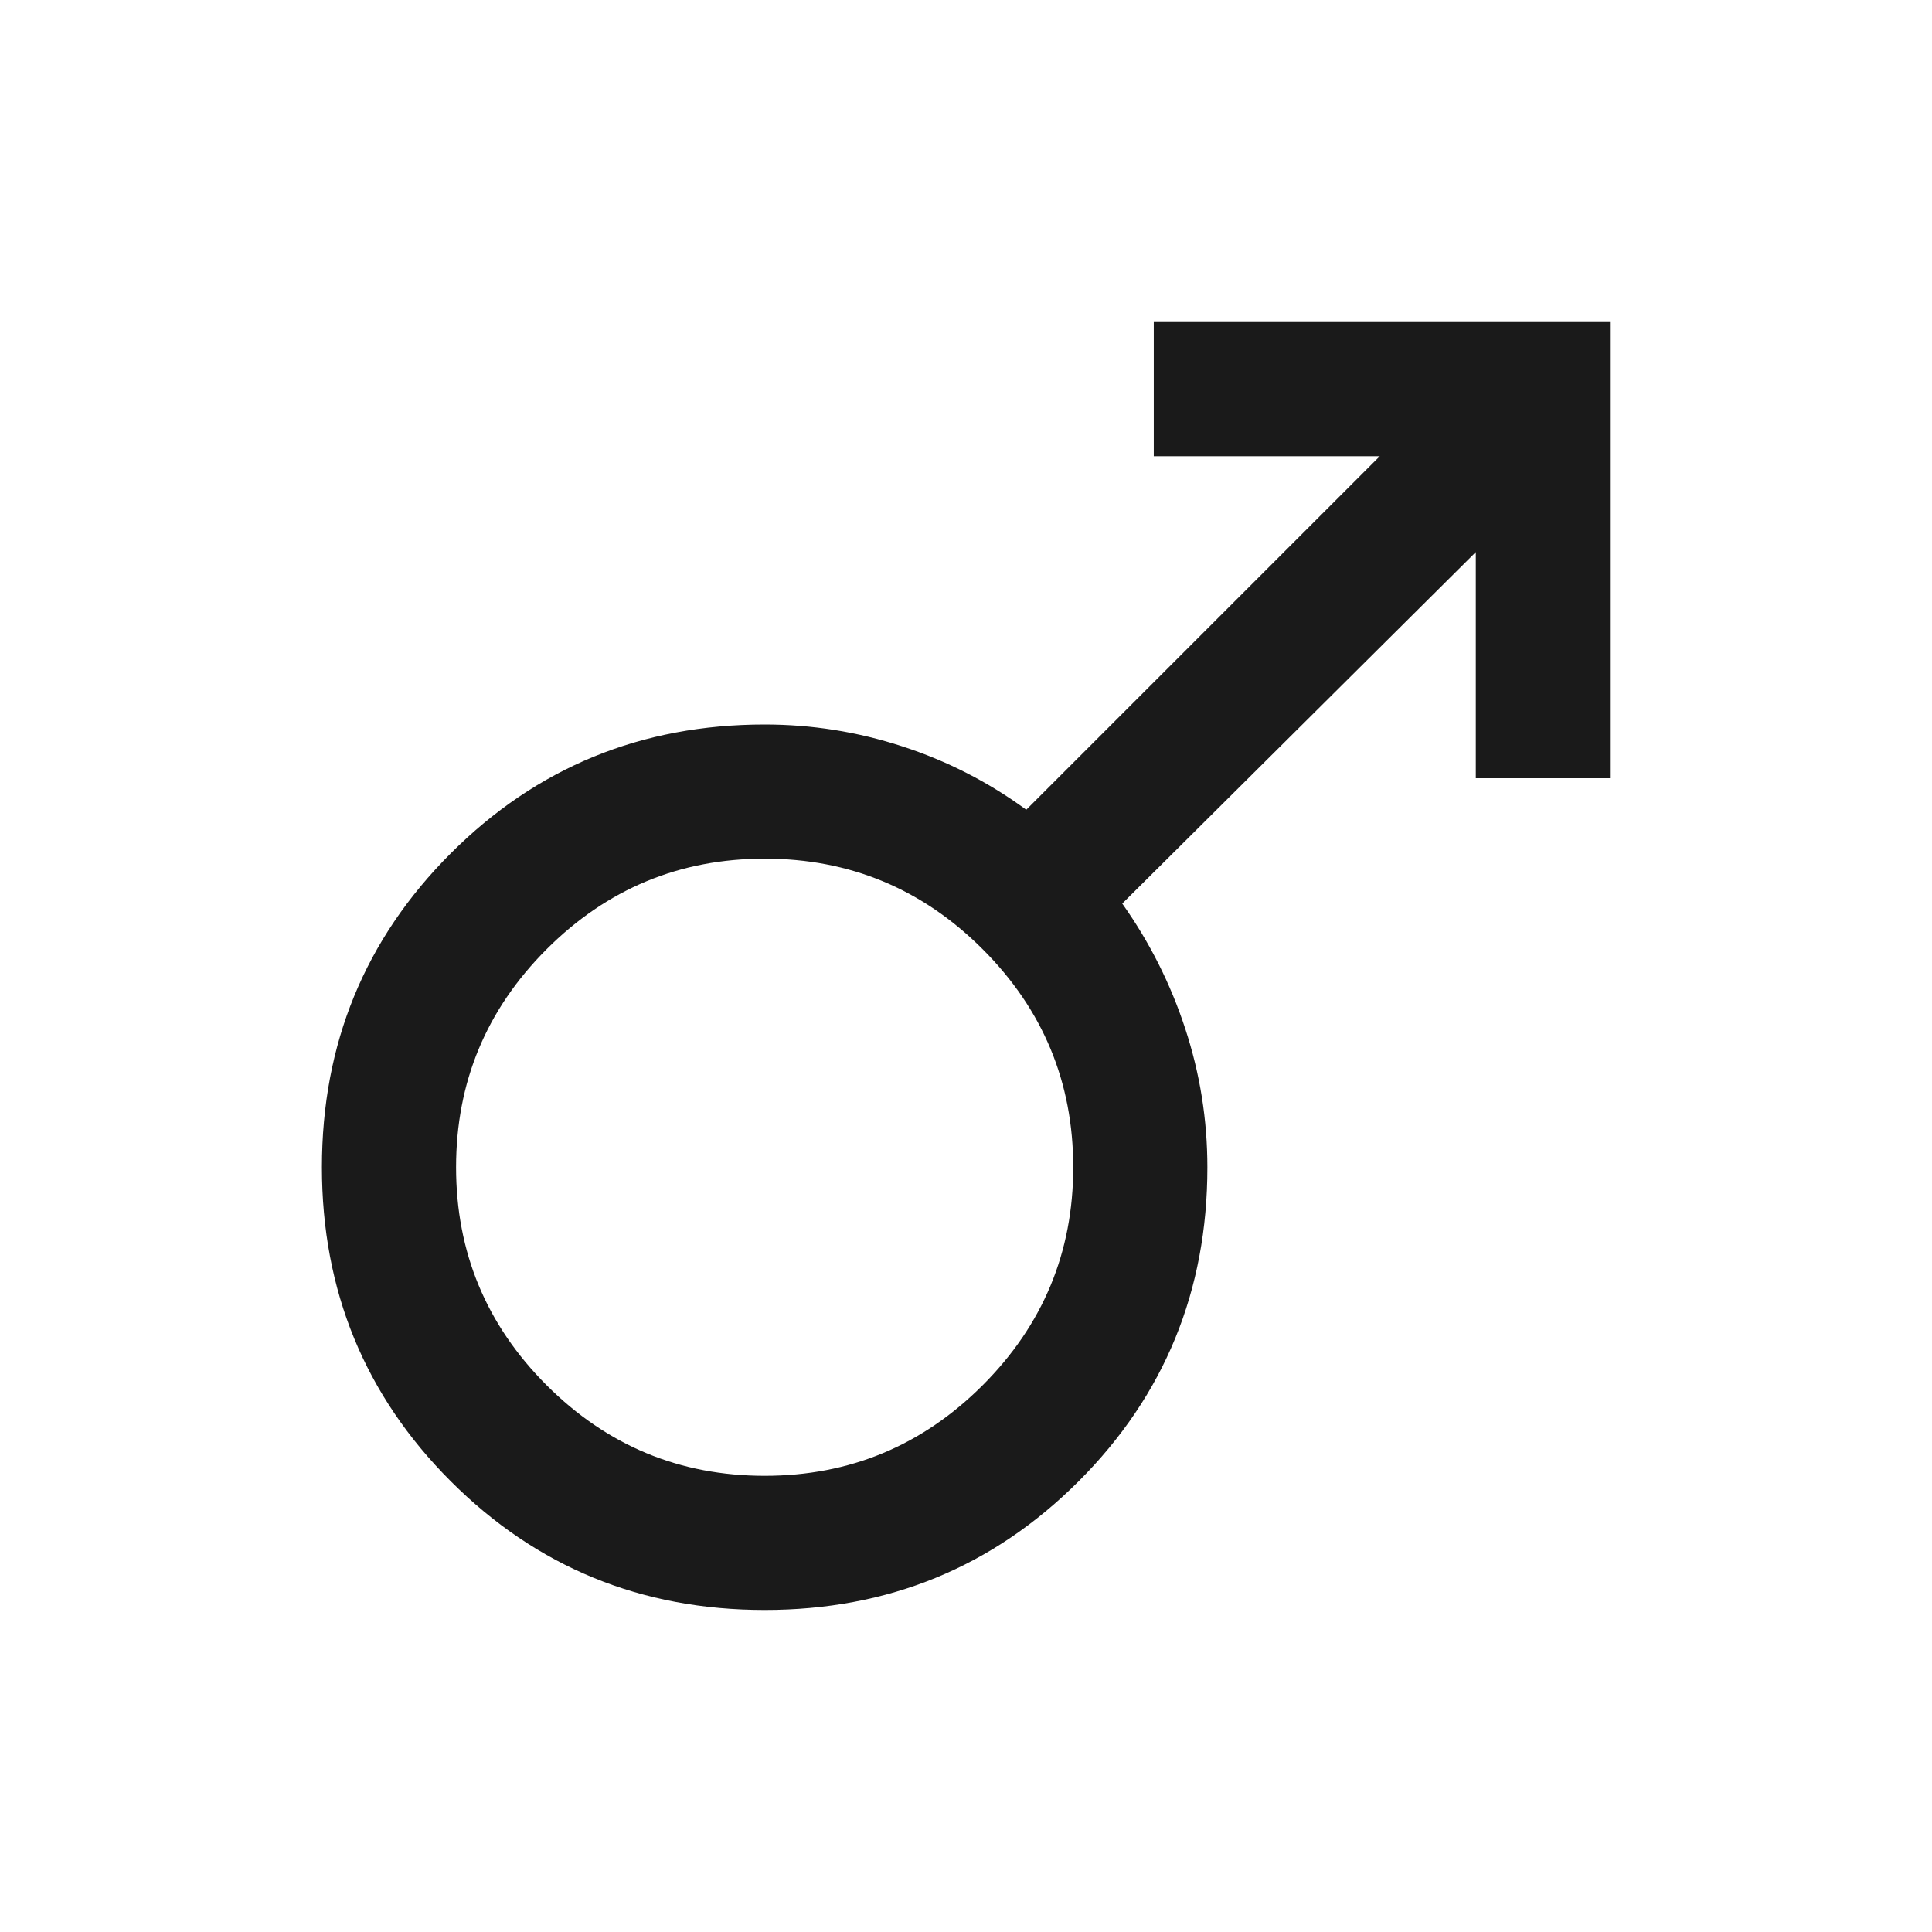
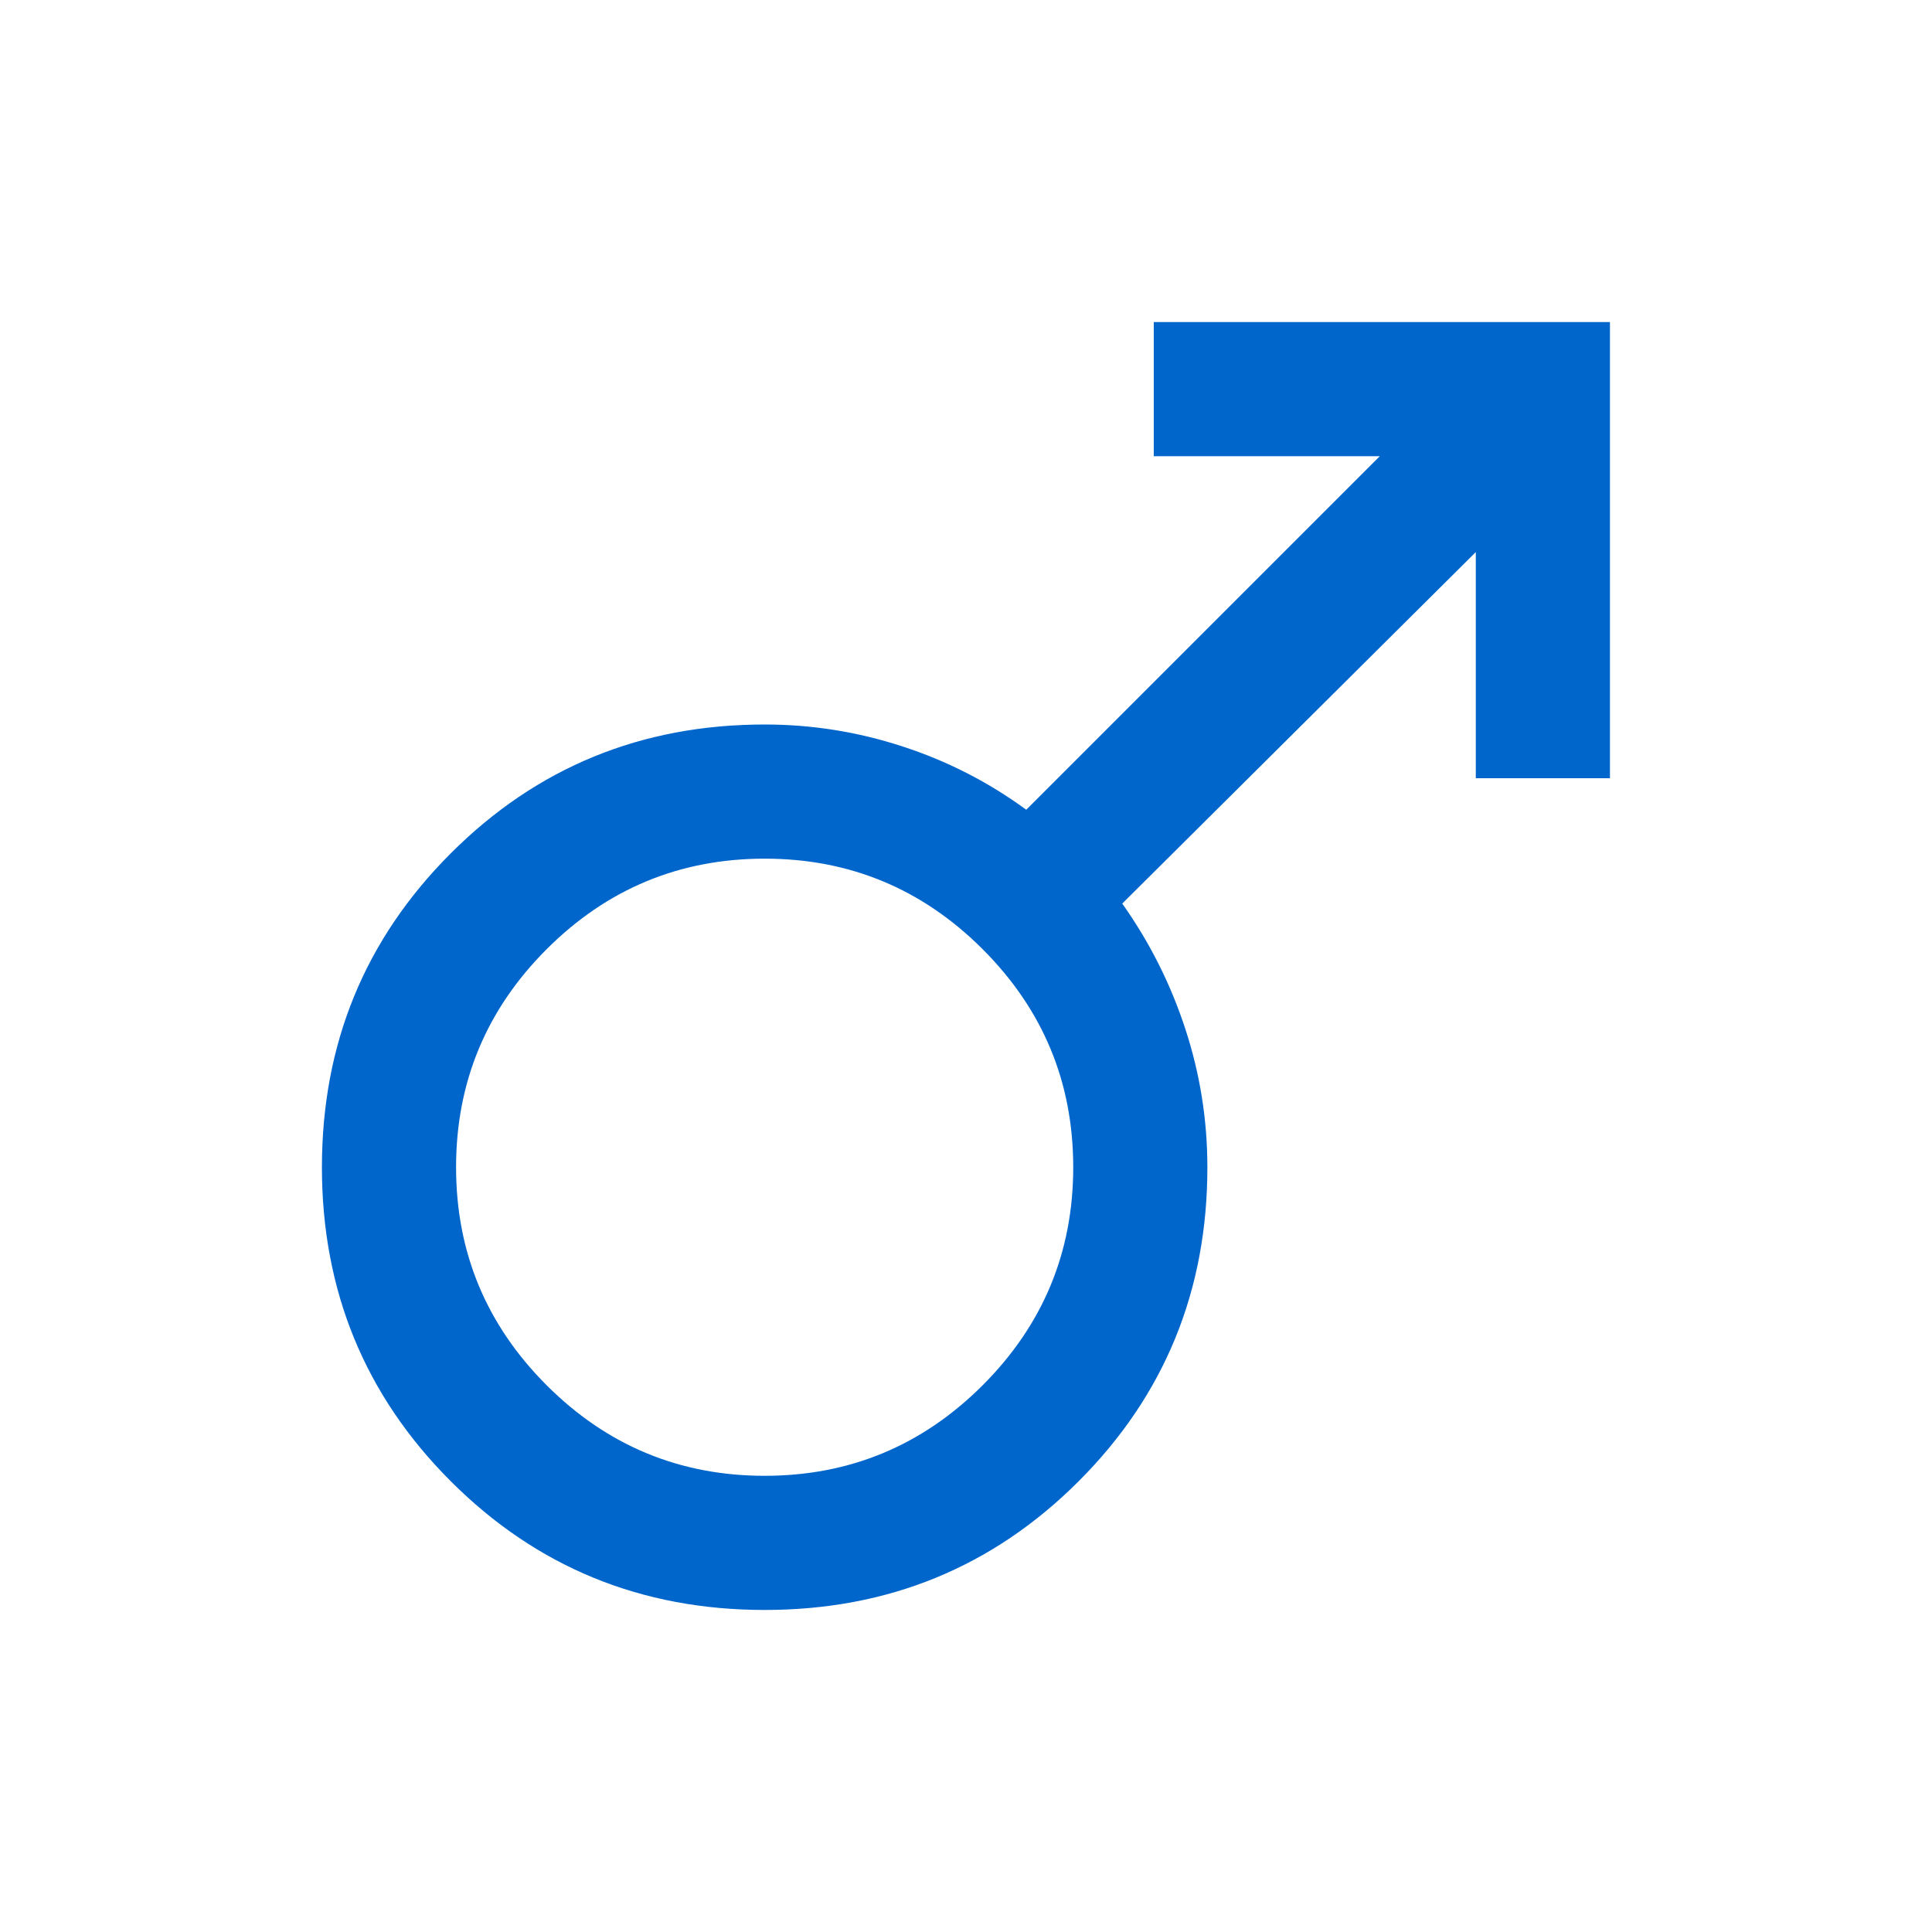
<svg xmlns="http://www.w3.org/2000/svg" width="16" height="16" viewBox="0 0 16 16" fill="none">
-   <path d="M13.333 2.667V6.445H12.222V4.572L9.294 7.483C9.52 7.802 9.694 8.147 9.816 8.52C9.938 8.892 9.999 9.274 9.999 9.667C9.999 10.689 9.644 11.556 8.933 12.267C8.222 12.978 7.355 13.333 6.333 13.333C5.31 13.333 4.444 12.978 3.733 12.267C3.022 11.556 2.666 10.689 2.666 9.667C2.666 8.644 3.022 7.778 3.733 7.067C4.444 6.356 5.31 6 6.333 6C6.722 6 7.101 6.06 7.472 6.181C7.842 6.301 8.185 6.476 8.499 6.706L11.427 3.778H9.555V2.667H13.333ZM4.527 7.861C4.027 8.361 3.777 8.963 3.777 9.667C3.777 10.37 4.027 10.972 4.527 11.472C5.027 11.972 5.629 12.222 6.333 12.222C7.036 12.222 7.638 11.972 8.138 11.472C8.638 10.972 8.888 10.37 8.888 9.667C8.888 8.963 8.638 8.361 8.138 7.861C7.638 7.361 7.036 7.111 6.333 7.111C5.629 7.111 5.027 7.361 4.527 7.861Z" fill="#1A1A1A" />
+   <path d="M13.333 2.667V6.445H12.222V4.572L9.294 7.483C9.52 7.802 9.694 8.147 9.816 8.52C9.938 8.892 9.999 9.274 9.999 9.667C9.999 10.689 9.644 11.556 8.933 12.267C8.222 12.978 7.355 13.333 6.333 13.333C5.31 13.333 4.444 12.978 3.733 12.267C3.022 11.556 2.666 10.689 2.666 9.667C2.666 8.644 3.022 7.778 3.733 7.067C4.444 6.356 5.31 6 6.333 6C6.722 6 7.101 6.06 7.472 6.181C7.842 6.301 8.185 6.476 8.499 6.706L11.427 3.778H9.555V2.667H13.333ZM4.527 7.861C4.027 8.361 3.777 8.963 3.777 9.667C3.777 10.37 4.027 10.972 4.527 11.472C5.027 11.972 5.629 12.222 6.333 12.222C7.036 12.222 7.638 11.972 8.138 11.472C8.638 10.972 8.888 10.37 8.888 9.667C8.888 8.963 8.638 8.361 8.138 7.861C7.638 7.361 7.036 7.111 6.333 7.111C5.629 7.111 5.027 7.361 4.527 7.861Z" fill="#0066CC" />
</svg>
